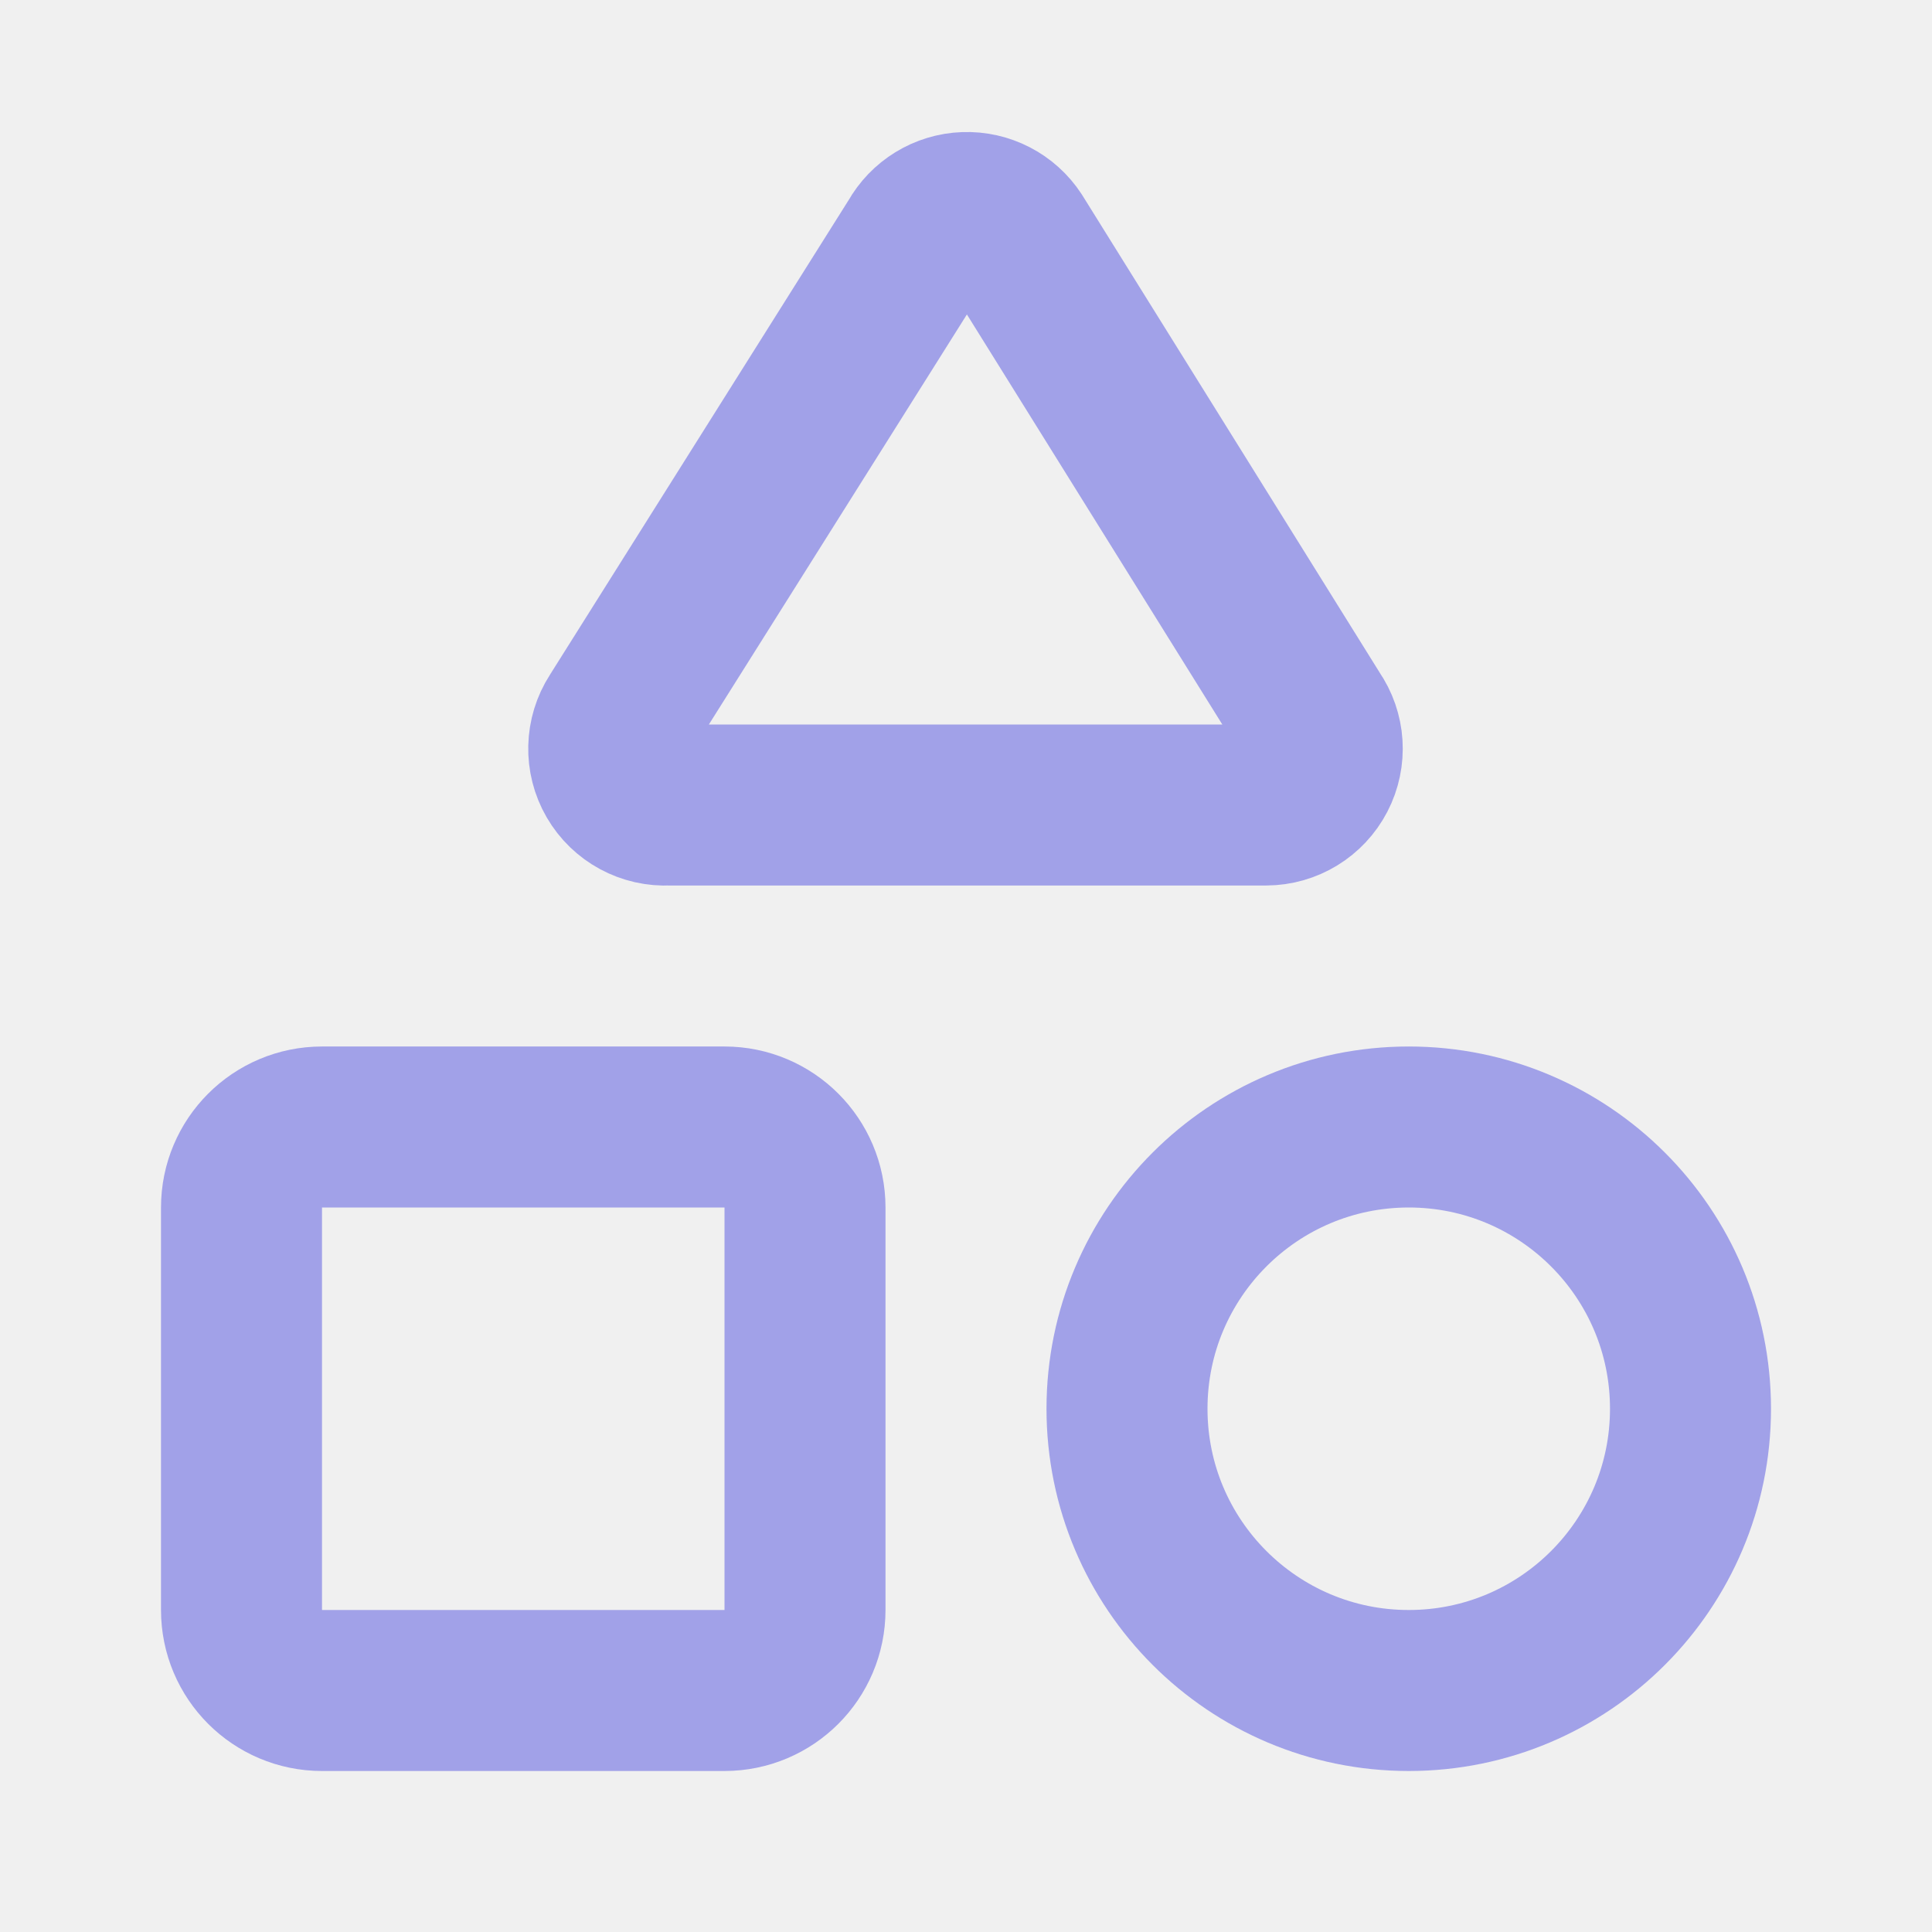
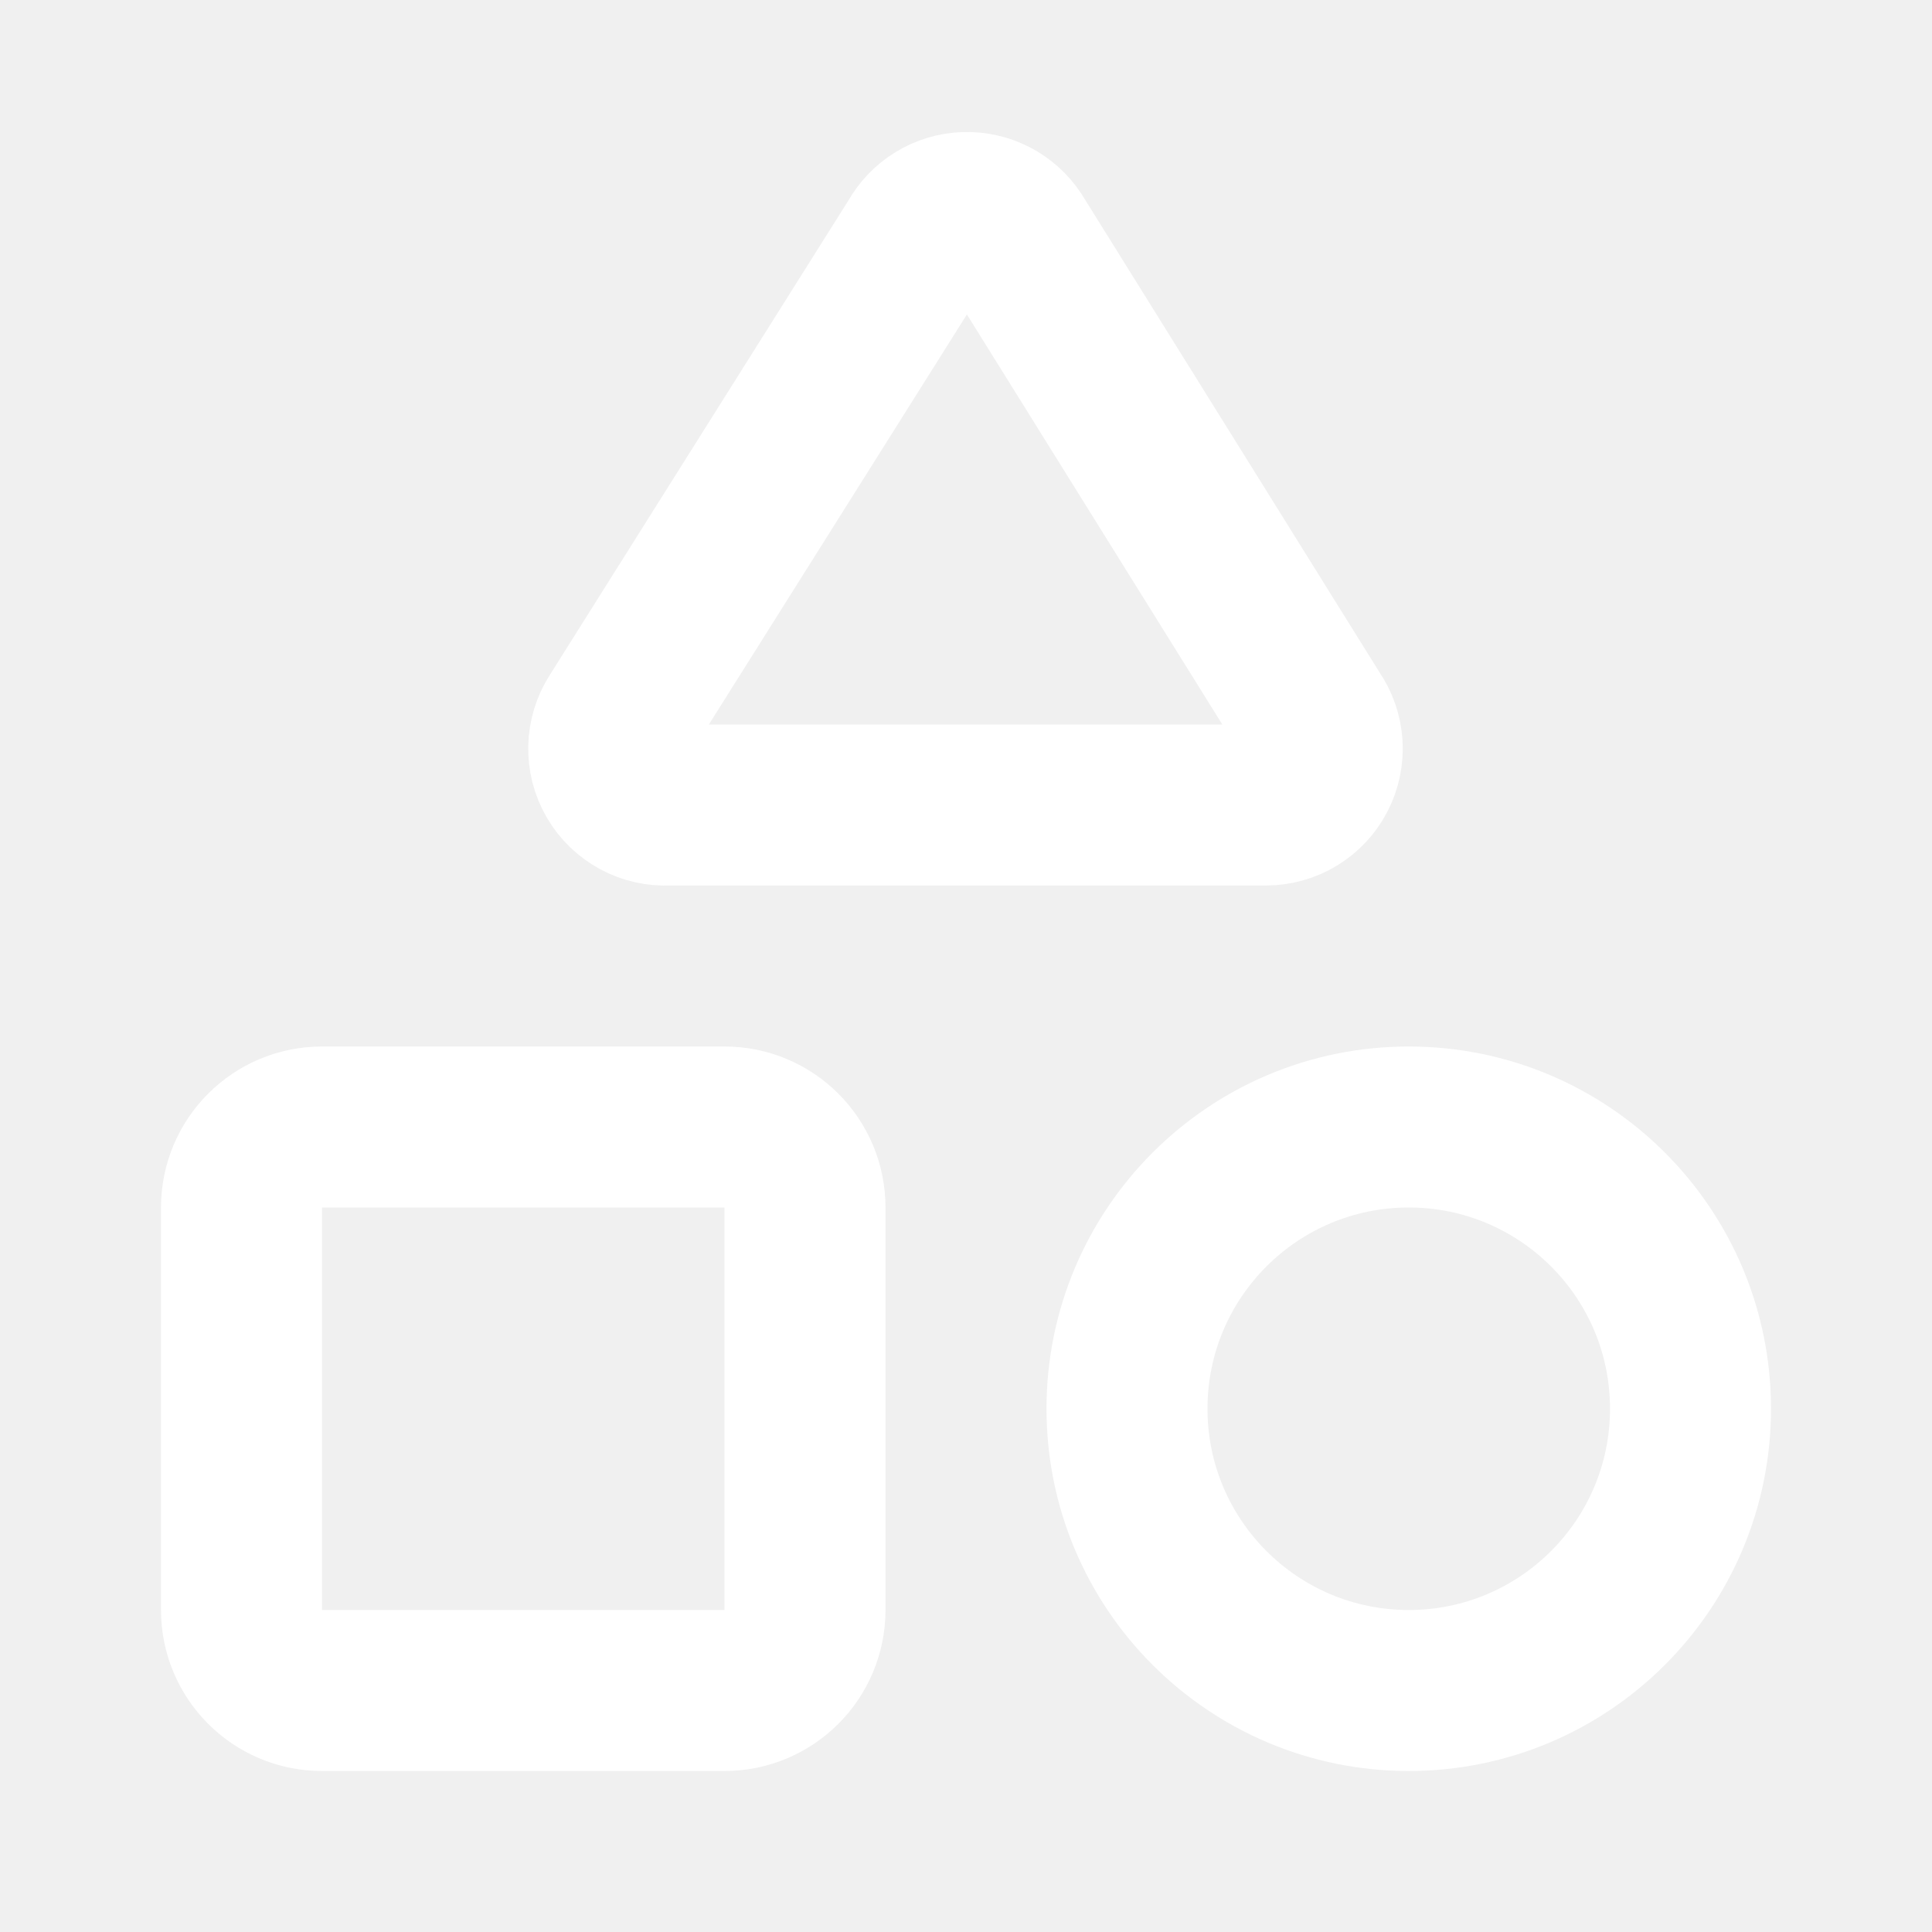
- <svg xmlns="http://www.w3.org/2000/svg" width="24" height="24" viewBox="0 0 24 24" fill="none" stroke="#A1A1E8" stroke-width="2" stroke-linecap="round" stroke-linejoin="round" class="lucide lucide-shapes-icon lucide-shapes">
+ <svg xmlns="http://www.w3.org/2000/svg" width="24" height="24" viewBox="0 0 24 24" fill="none" stroke="#FFFFFF" stroke-width="2" stroke-linecap="round" stroke-linejoin="round" class="lucide lucide-shapes-icon lucide-shapes">
  <path d="M8.3 10a.7.7 0 0 1-.626-1.079L11.4 3a.7.7 0 0 1 1.198-.043L16.3 8.9a.7.7 0 0 1-.572 1.1Z" />
  <rect x="3" y="14" width="7" height="7" rx="1" />
  <circle cx="17.5" cy="17.5" r="3.5" />
</svg>
